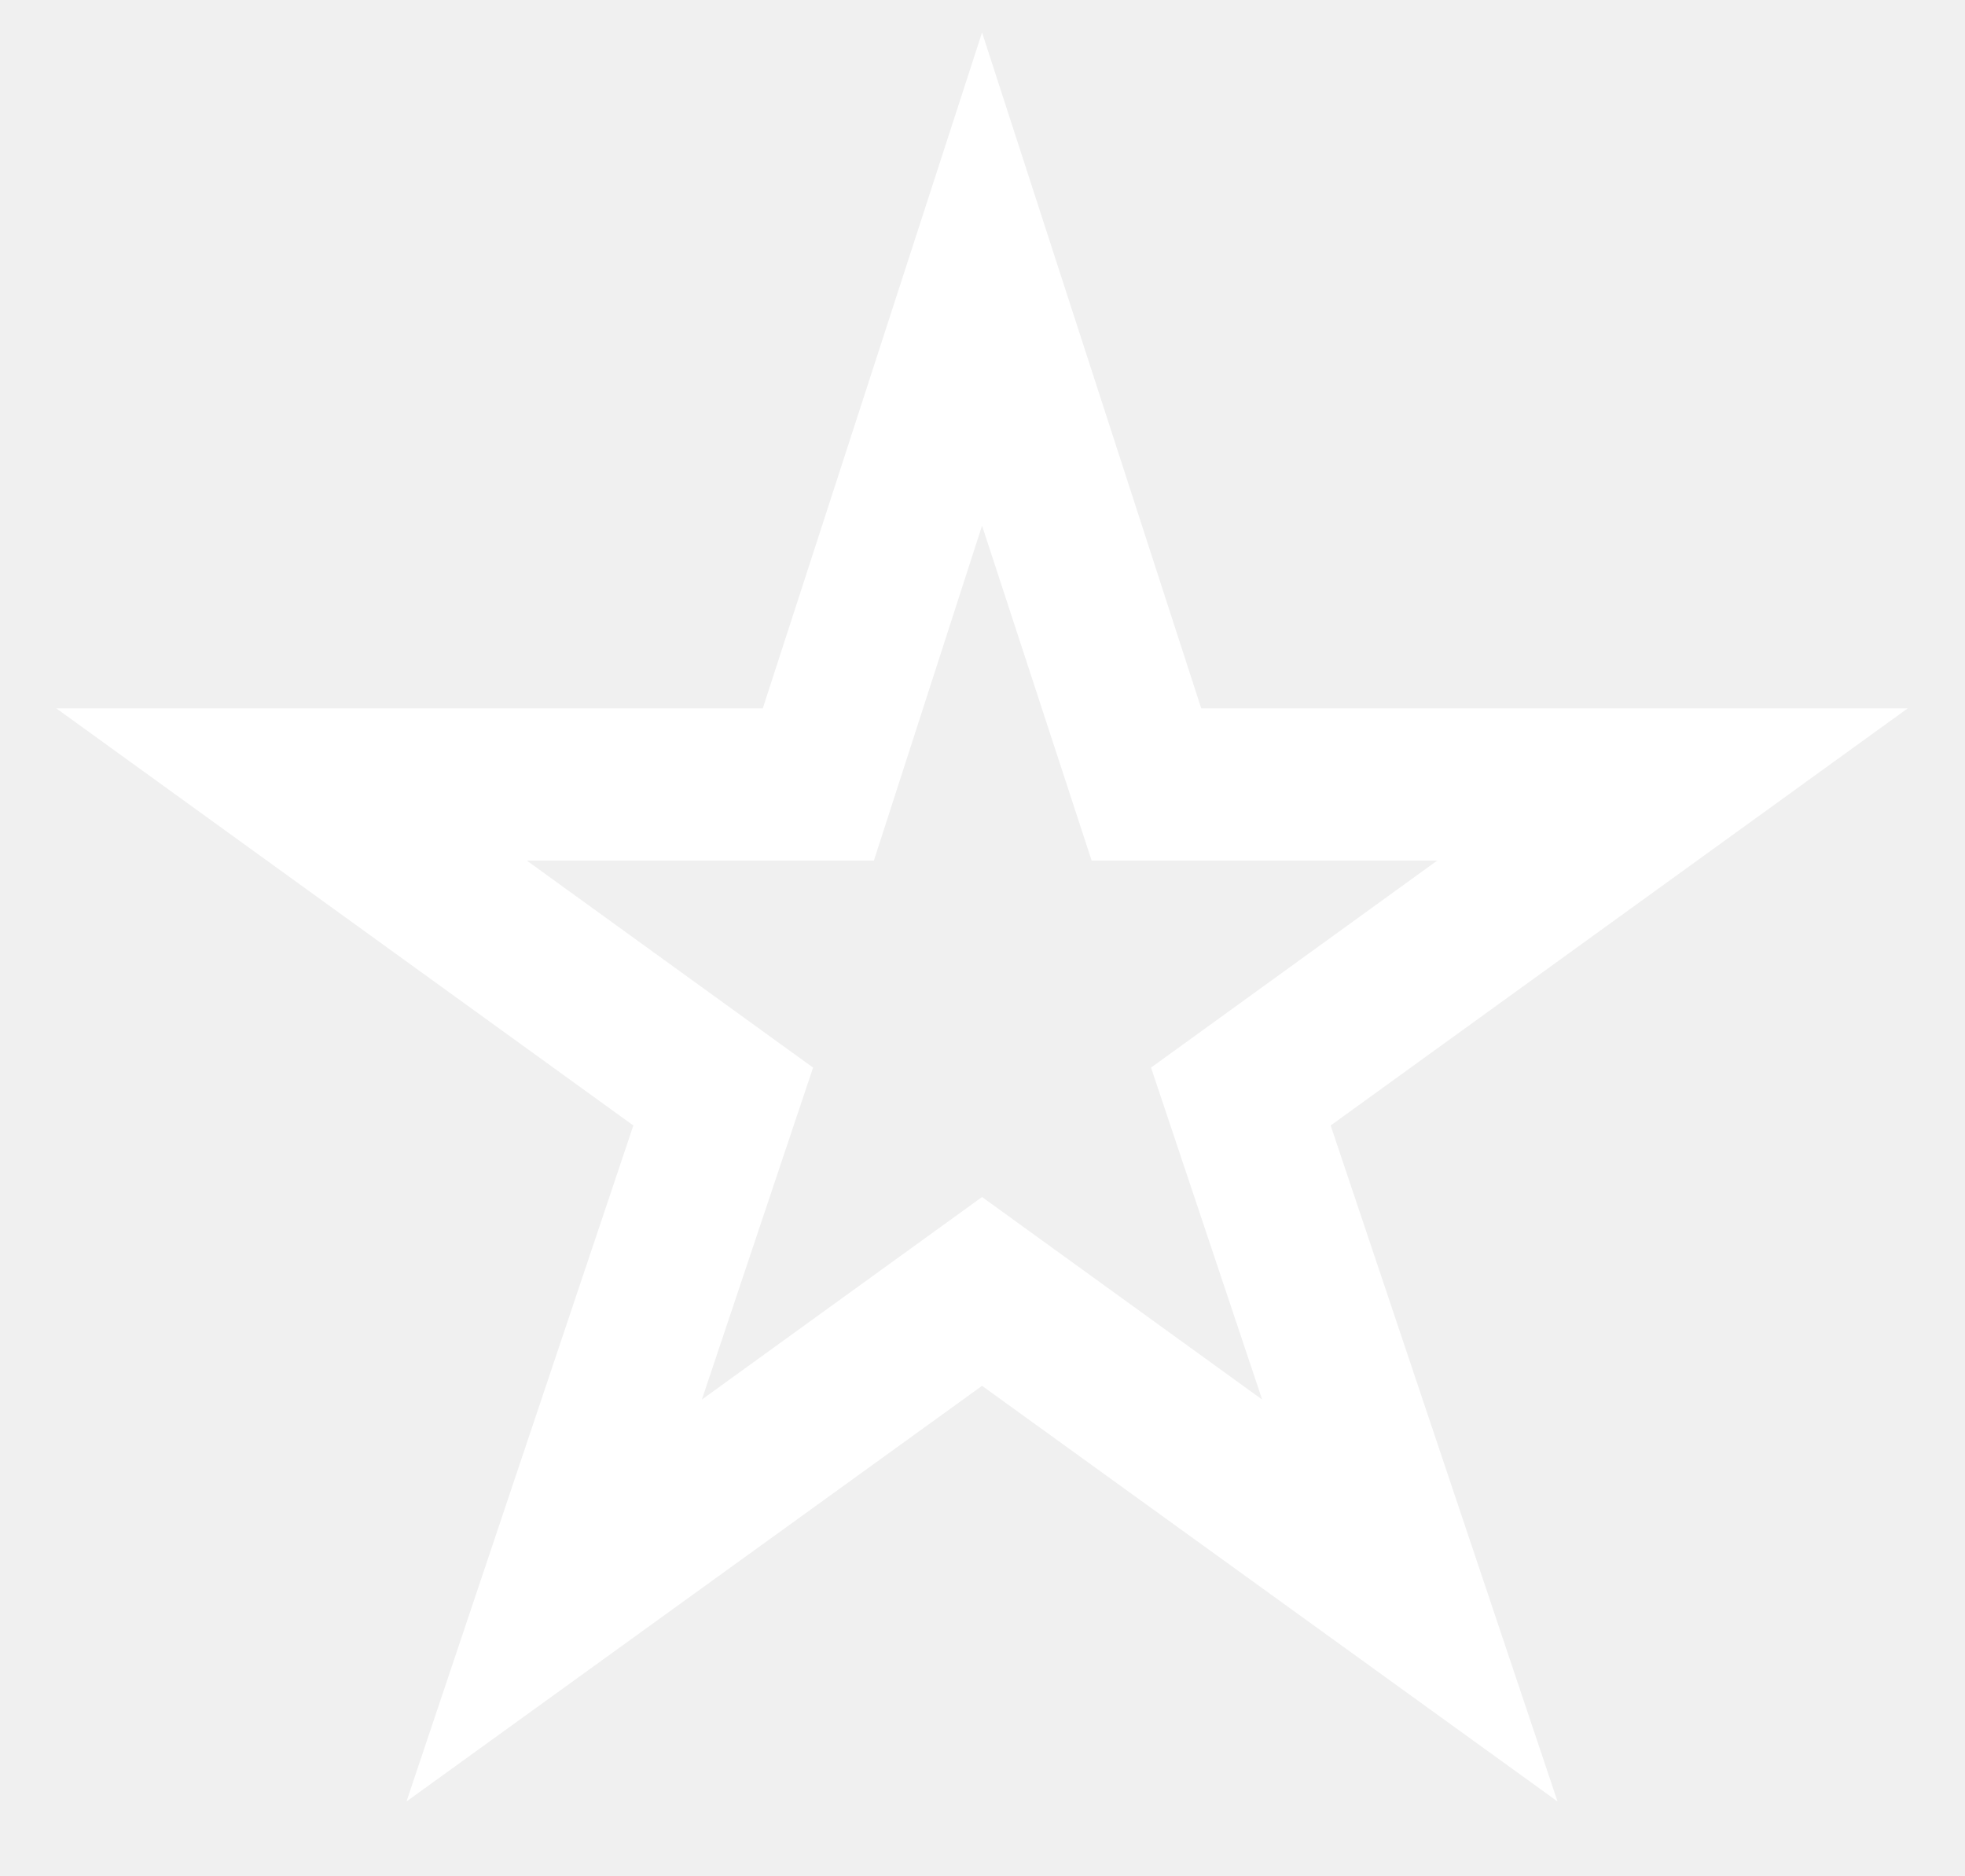
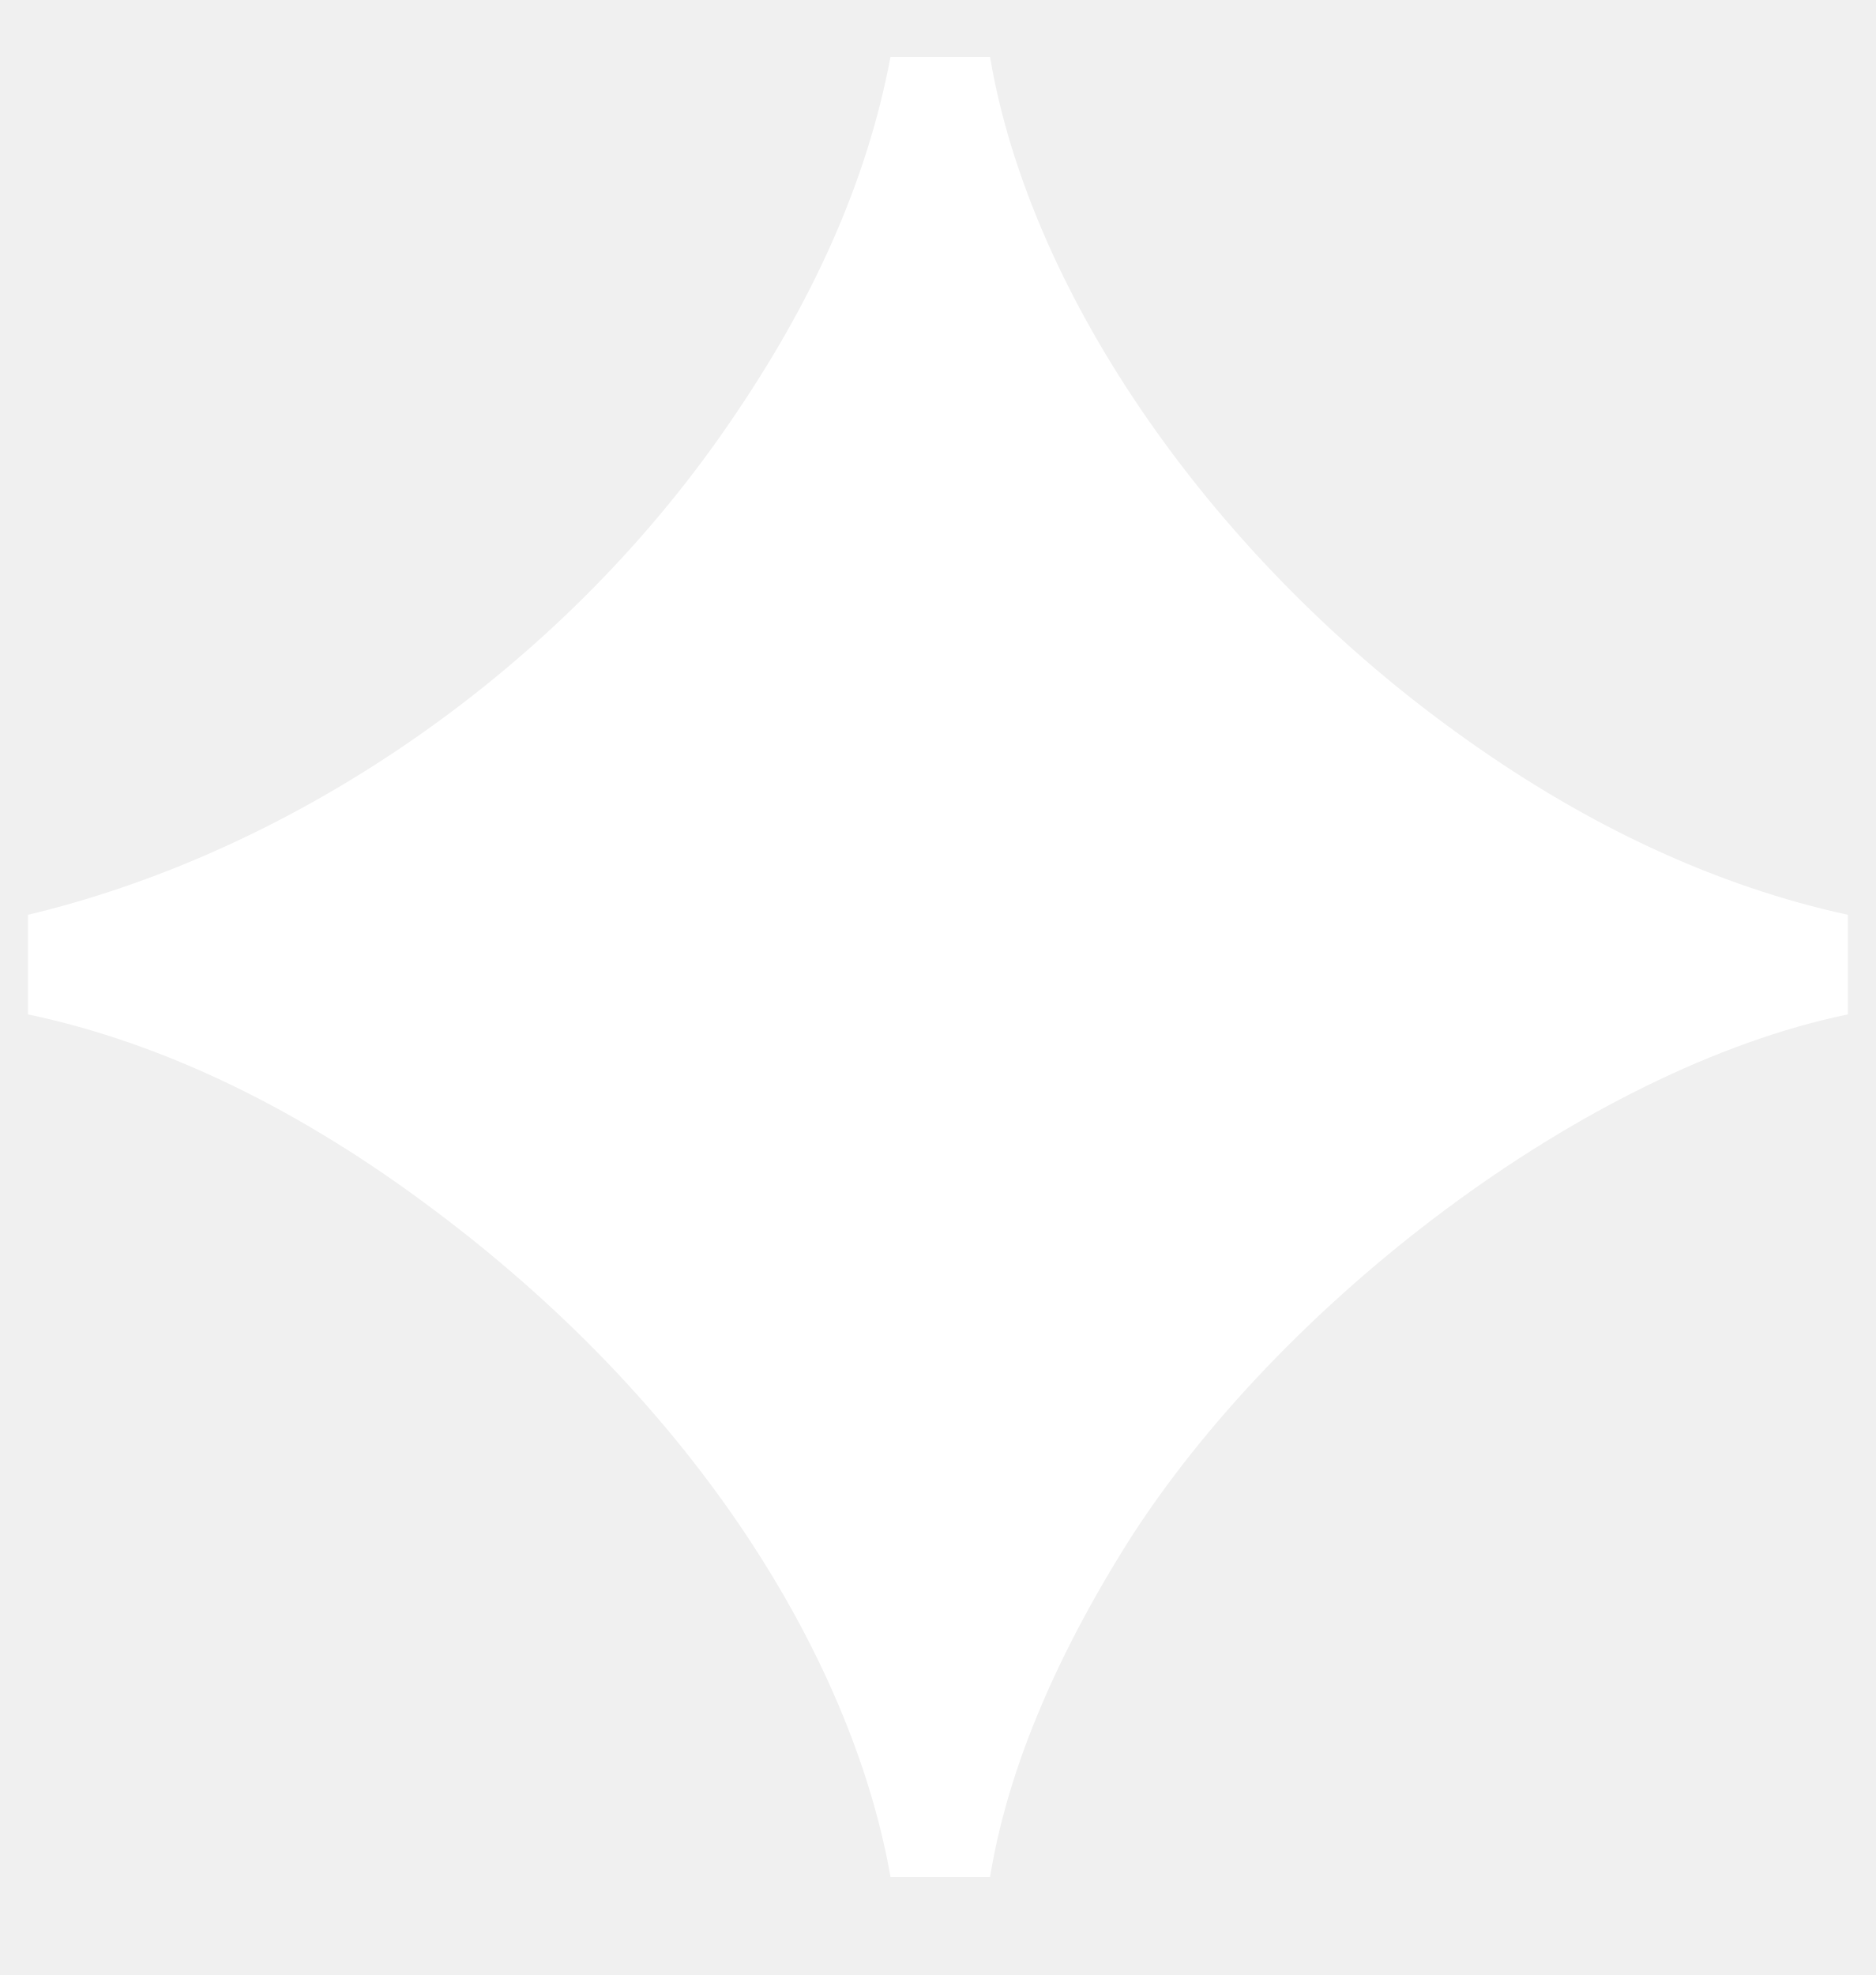
- <svg xmlns="http://www.w3.org/2000/svg" width="22" height="21" viewBox="0 0 22 21" fill="none">
-   <path d="M10.995 15.517L4.551 20.171L7.091 12.602L0.631 7.932H8.54L10.995 0.364L13.449 7.932H21.358L14.898 12.602L17.438 20.171L10.995 15.517ZM10.995 13.403L14.131 15.671L12.887 11.954L16.091 9.636H12.222L10.995 5.886L9.784 9.636H5.898L9.103 11.954L7.858 15.671L10.995 13.403Z" fill="white" />
+ <svg xmlns="http://www.w3.org/2000/svg" width="19" height="20" viewBox="0 0 19 20" fill="none">
+   <path d="M9.019 19.008C8.659 16.944 7.195 14.352 4.411 12.264C3.043 11.232 1.651 10.56 0.283 10.272V9.264C2.995 8.616 5.659 6.792 7.363 4.32C8.227 3.072 8.779 1.848 9.019 0.576H10.027C10.435 3 12.307 5.688 14.851 7.488C16.099 8.376 17.395 8.976 18.715 9.264V10.272C16.051 10.824 12.955 13.2 11.419 15.624C10.651 16.848 10.195 17.976 10.027 19.008H9.019Z" fill="white" />
</svg>
